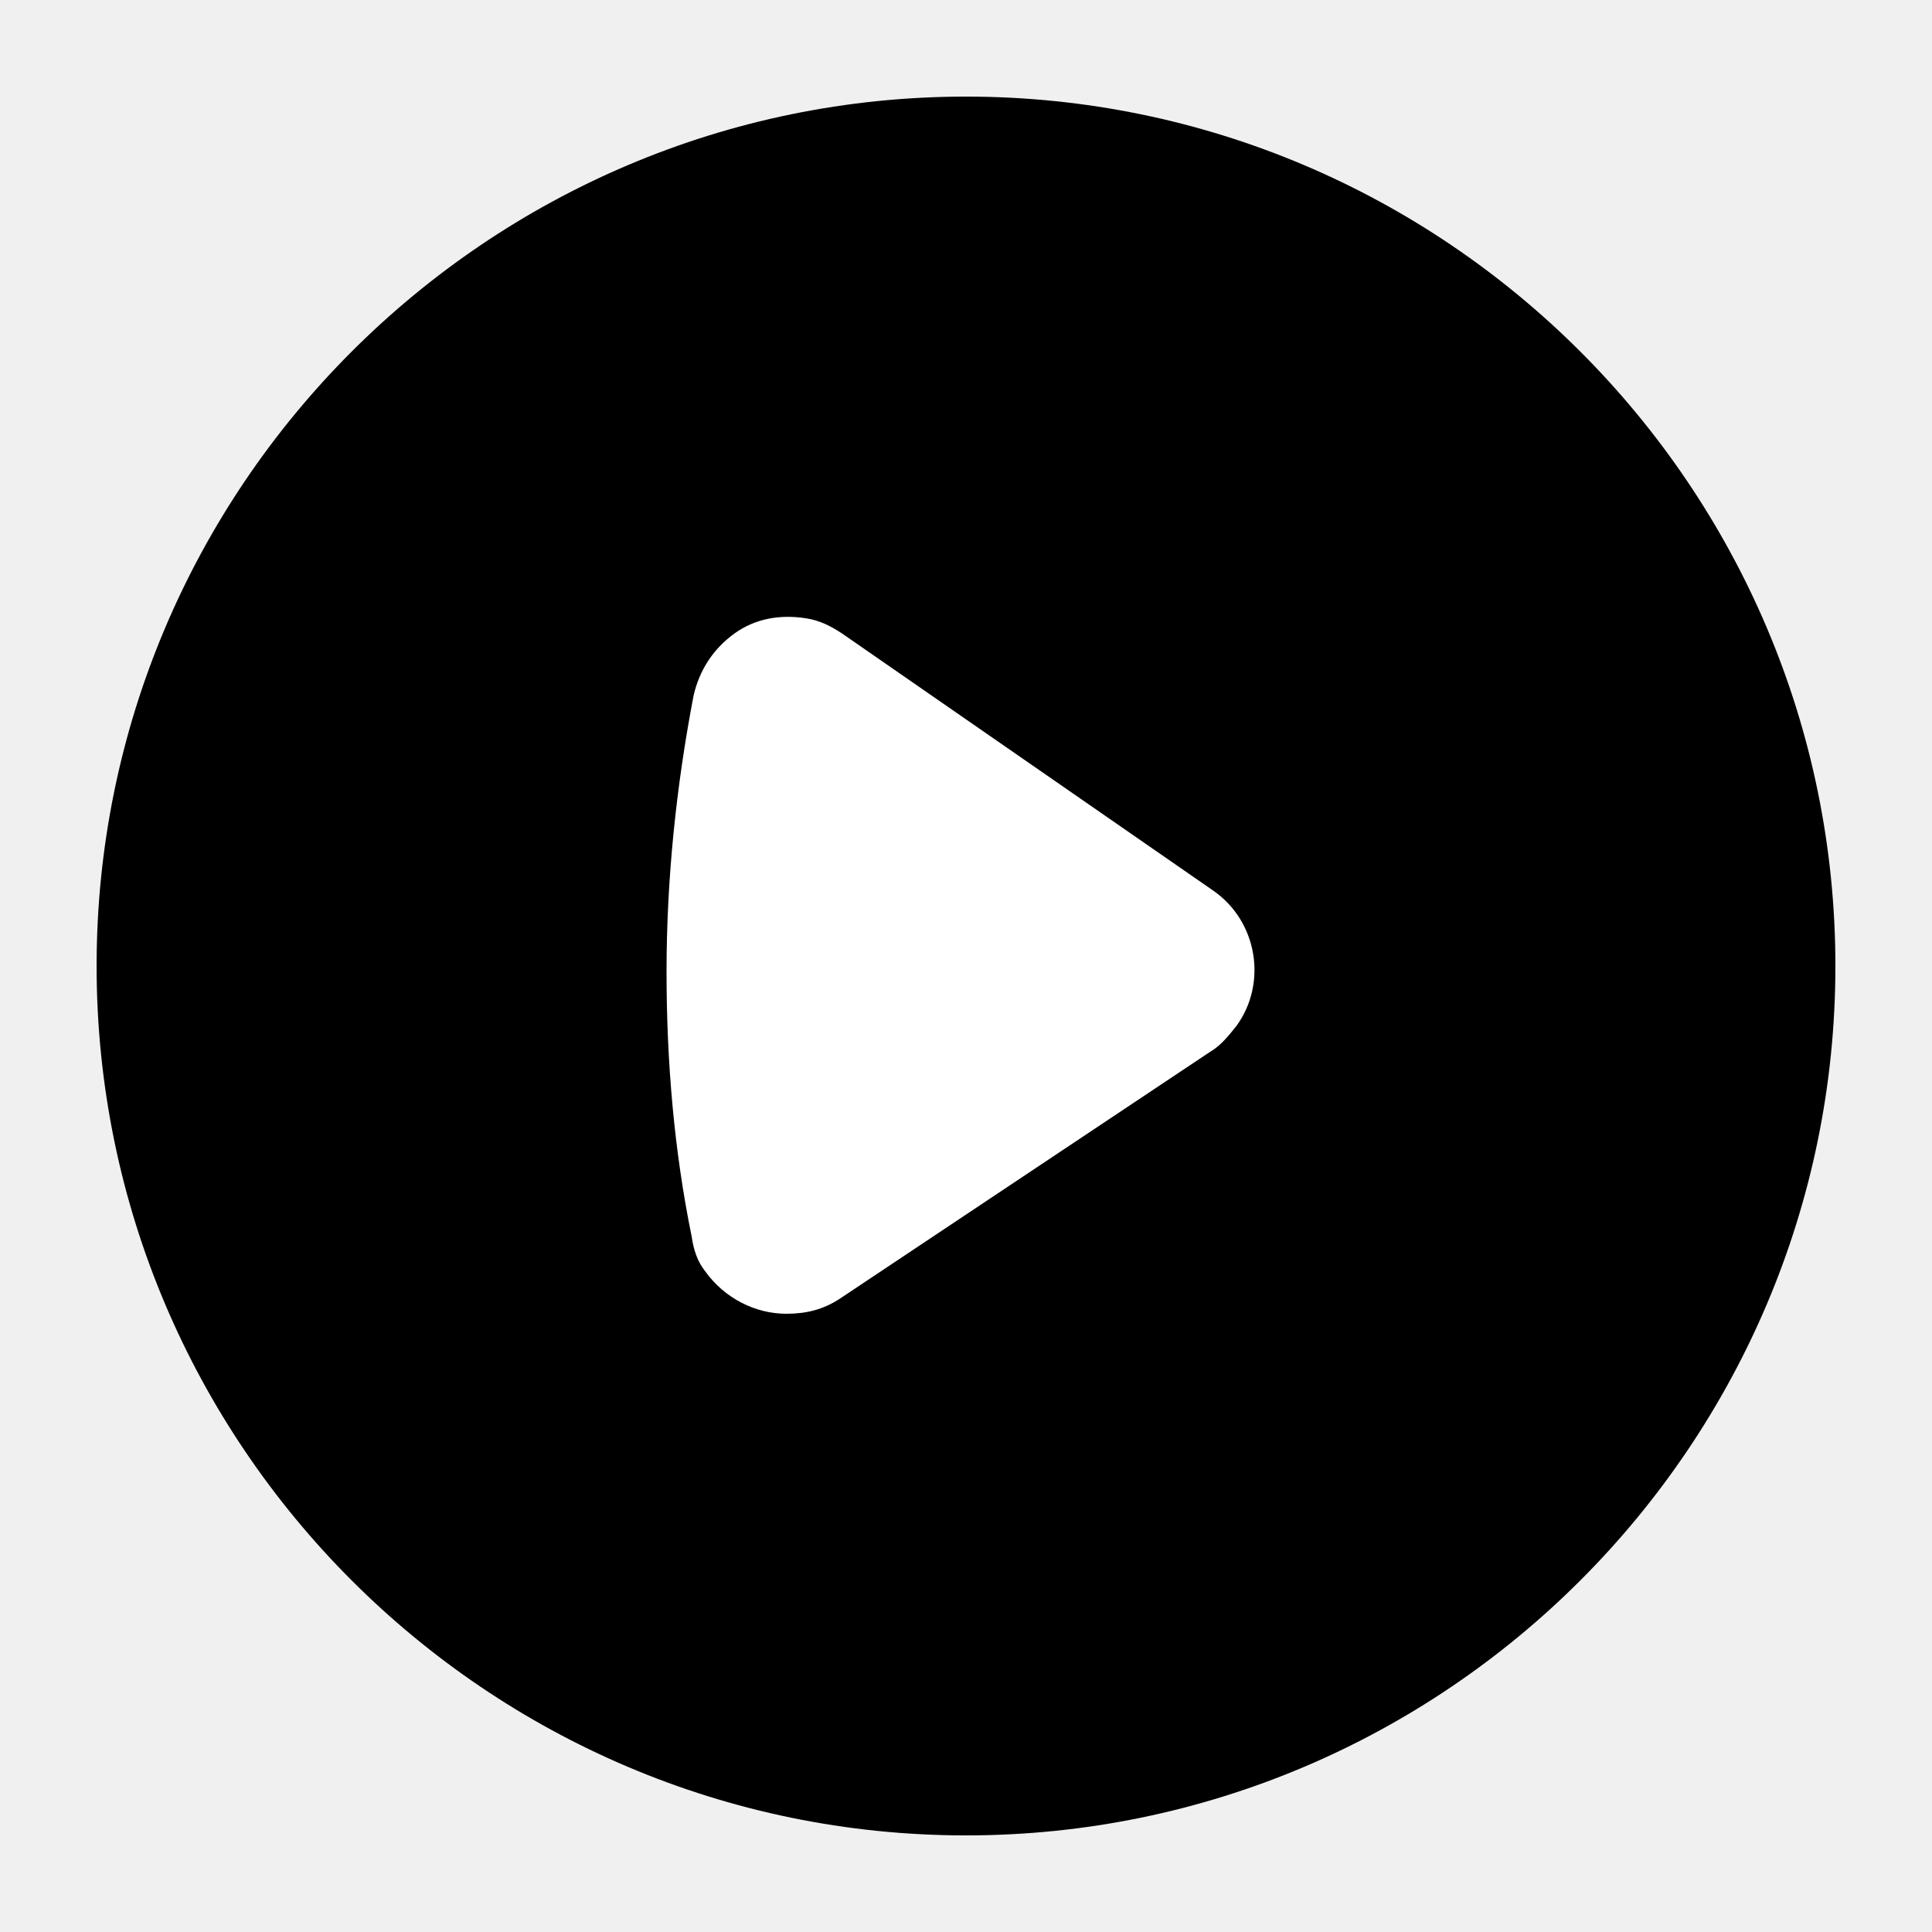
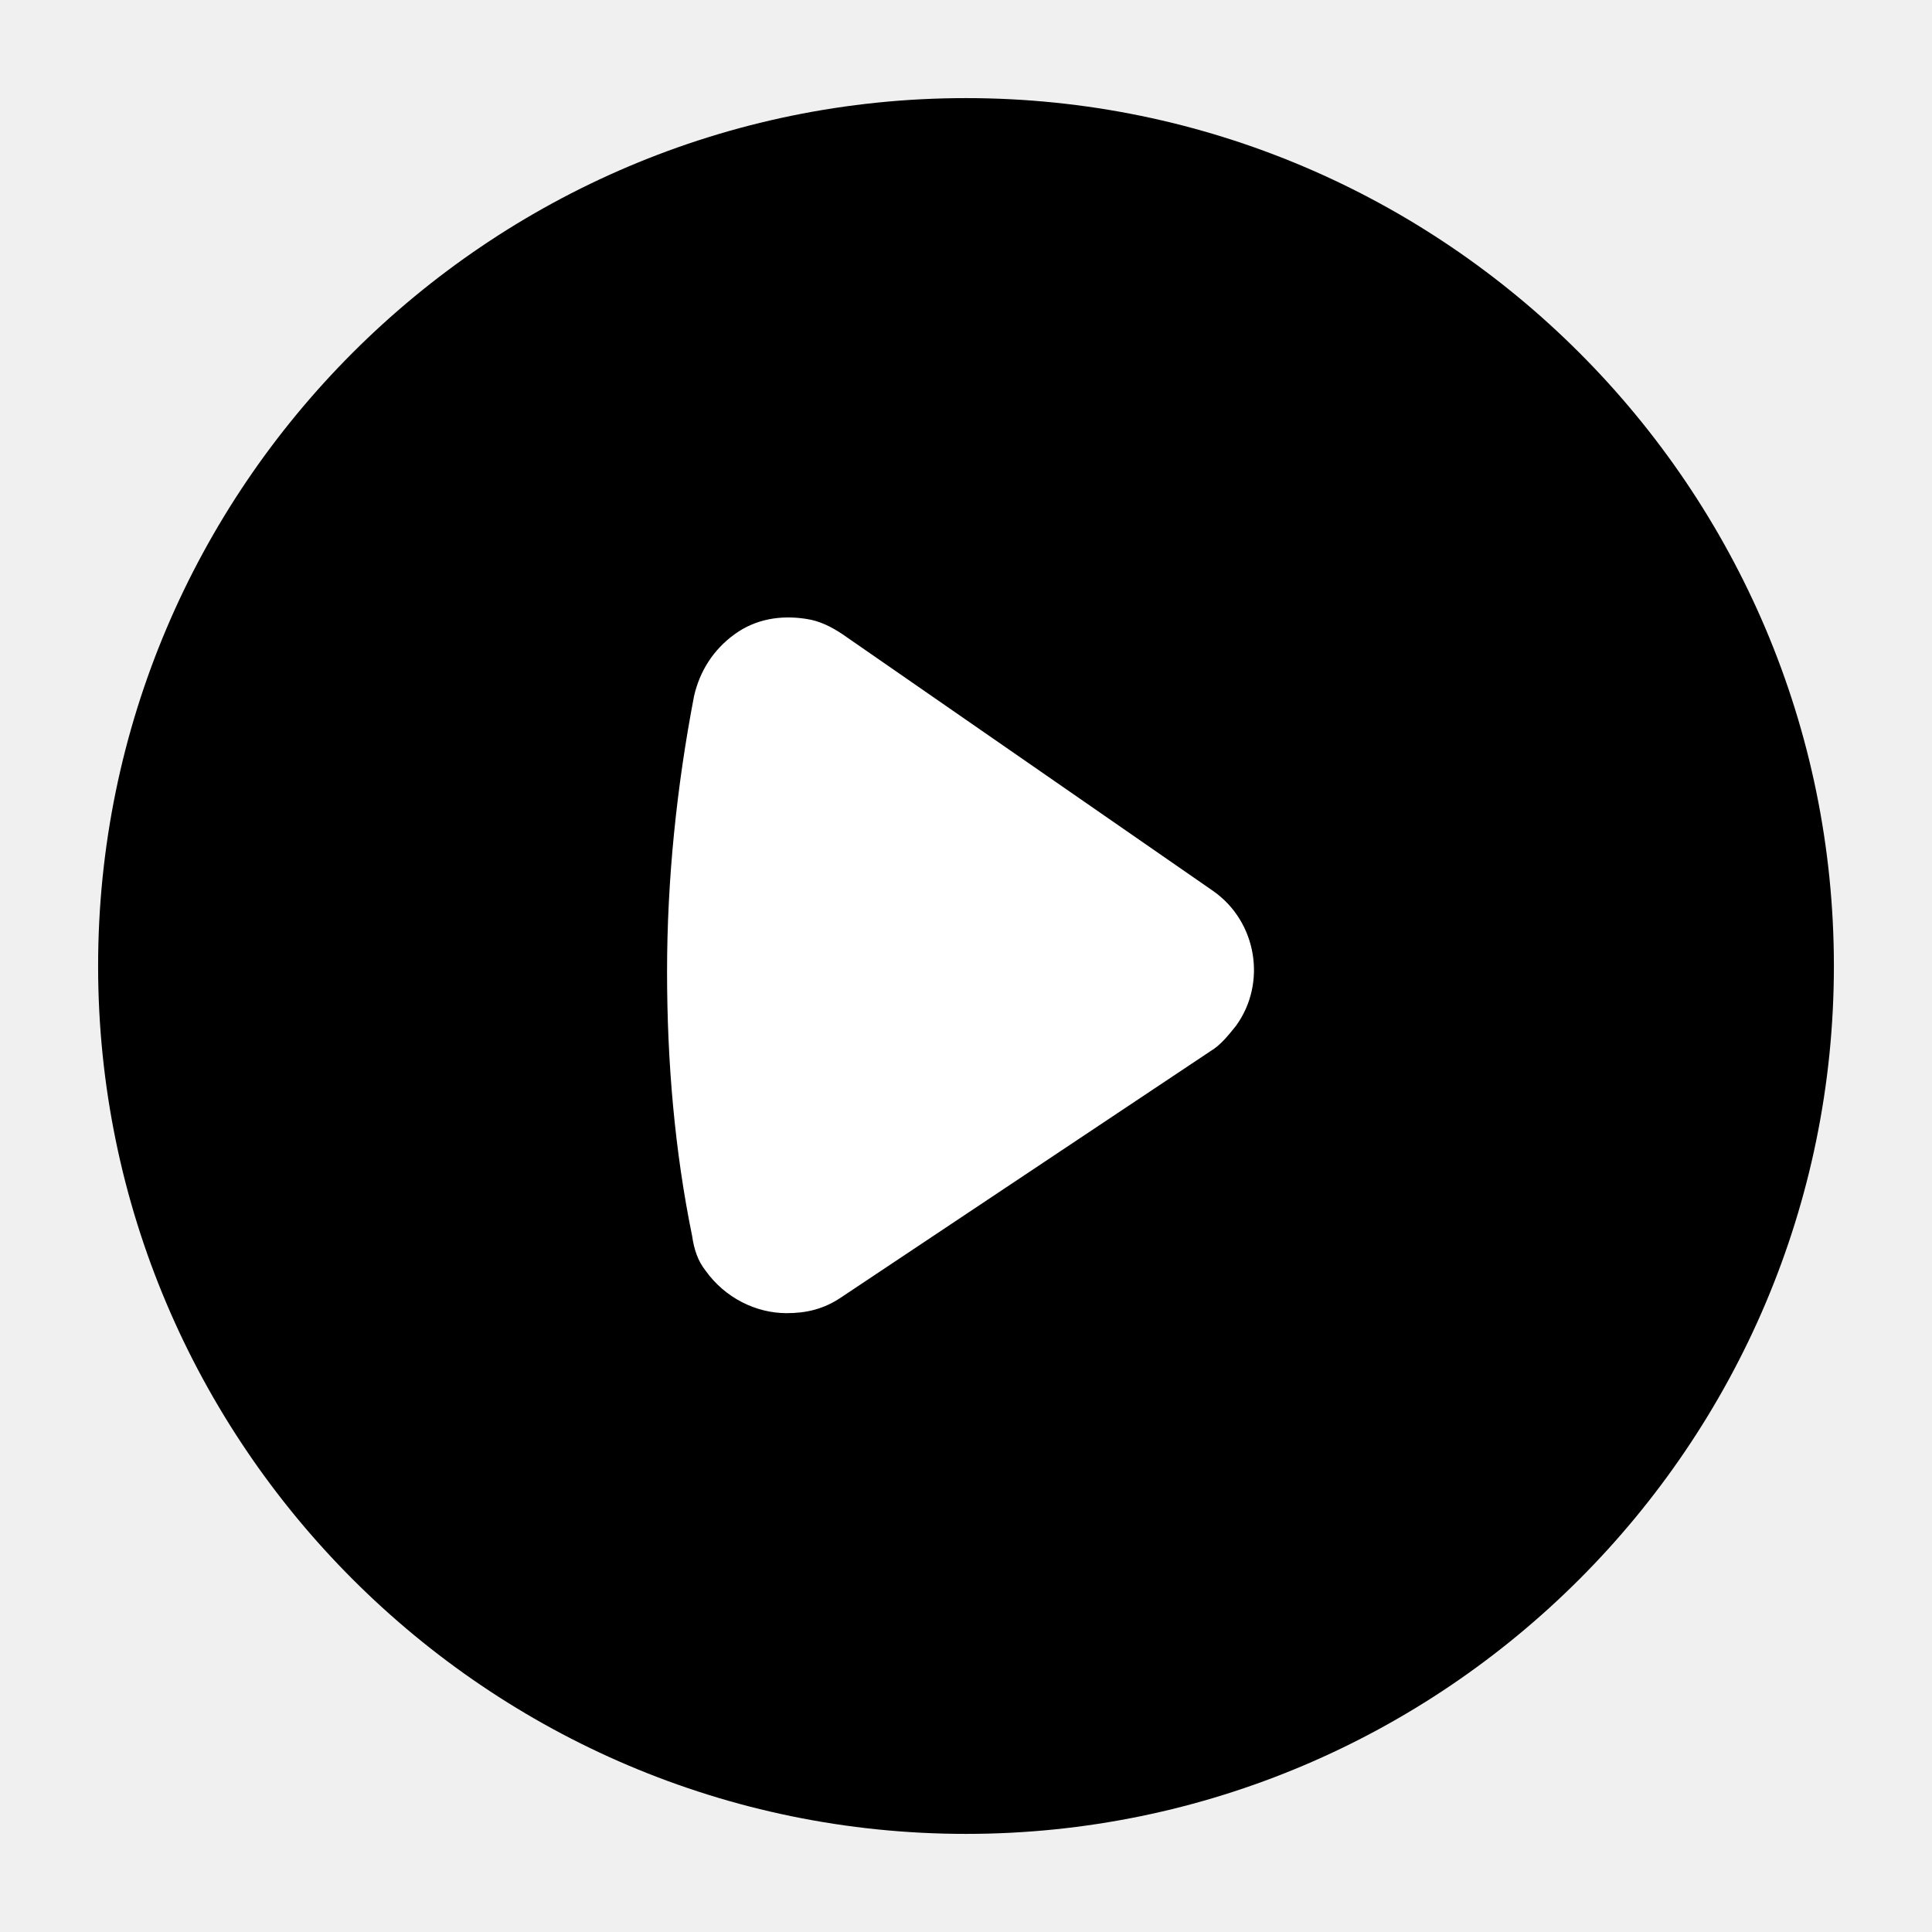
<svg xmlns="http://www.w3.org/2000/svg" xmlns:ns1="https://boxy-svg.com" t="1591033882002" class="icon" viewBox="0 0 1024 1024" version="1.1" p-id="10231" data-spm-anchor-id="a313x.7781069.0.i15" width="1024" height="1024">
-   <defs />
  <path d="M 645.17 561.218 L 448.638 692.239 C 438.445 698.8 427.581 701.418 416.669 701.418 C 398.921 701.418 380.141 691.62 368.832 676.456 C 364.247 670.424 361.726 663.021 360.57 655.442 C 351.305 610.044 347.181 562.556 347.181 514.17 C 347.181 464.706 352.437 414.693 361.687 366.325 C 365.158 352.094 373.567 339.086 385.552 330.077 C 398.104 321.415 413.598 318.811 427.828 320.849 C 435.885 322.153 443.329 325.768 449.793 330.048 L 646.433 466.26 C 659.071 475.395 667.448 489.719 670.02 503.762 C 672.134 517.907 668.588 534.236 659.922 546.625 C 655.805 551.767 650.958 557.497 645.17 561.218 Z" p-id="10232" data-spm-anchor-id="a313x.7781069.0.i16" class="selected" fill="#fff" ns1:origin="0.5 0.519" />
-   <path d="M512 51.2C258.048 51.2 51.2 258.048 51.2 512S258.048 972.8 512 972.8 972.8 765.952 972.8 512 765.952 51.2 512 51.2z m143.36 492.544c-4.096 5.12-8.192 10.24-13.312 13.312L445.44 688.128c-9.216 6.144-18.432 8.192-28.672 8.192-16.384 0-32.768-8.192-43.008-22.528-4.096-5.12-6.144-11.264-7.168-18.432-9.216-45.056-13.312-92.16-13.312-140.288 0-49.152 5.12-98.304 14.336-146.432 3.072-13.312 10.24-24.576 21.504-32.768s24.576-10.24 37.888-8.192c7.168 1.024 13.312 4.096 19.456 8.192l196.608 136.192c23.552 16.384 28.672 49.152 12.288 71.68z" p-id="10232" data-spm-anchor-id="a313x.7781069.0.i16" class="selected" />
+   <path d="M 512 52 C 258.489 52 52 258.489 52 512 C 52 765.511 258.489 972 512 972 C 765.511 972 972 765.511 972 512 C 972 258.489 765.511 52 512 52 Z M 655.111 543.689 C 651.022 548.8 646.933 553.911 641.822 556.978 L 445.556 687.822 C 436.356 693.956 427.156 696 416.933 696 C 400.578 696 384.222 687.822 374 673.511 C 369.911 668.4 367.867 662.267 366.844 655.111 C 357.644 610.133 353.556 563.111 353.556 515.067 C 353.556 466 358.667 416.933 367.867 368.889 C 370.933 355.6 378.089 344.356 389.333 336.178 C 400.578 328 413.867 325.956 427.156 328 C 434.311 329.022 440.444 332.089 446.578 336.178 L 642.844 472.133 C 666.356 488.489 671.467 521.2 655.111 543.689 Z" p-id="10232" data-spm-anchor-id="a313x.7781069.0.i16" class="selected" style="" />
</svg>
